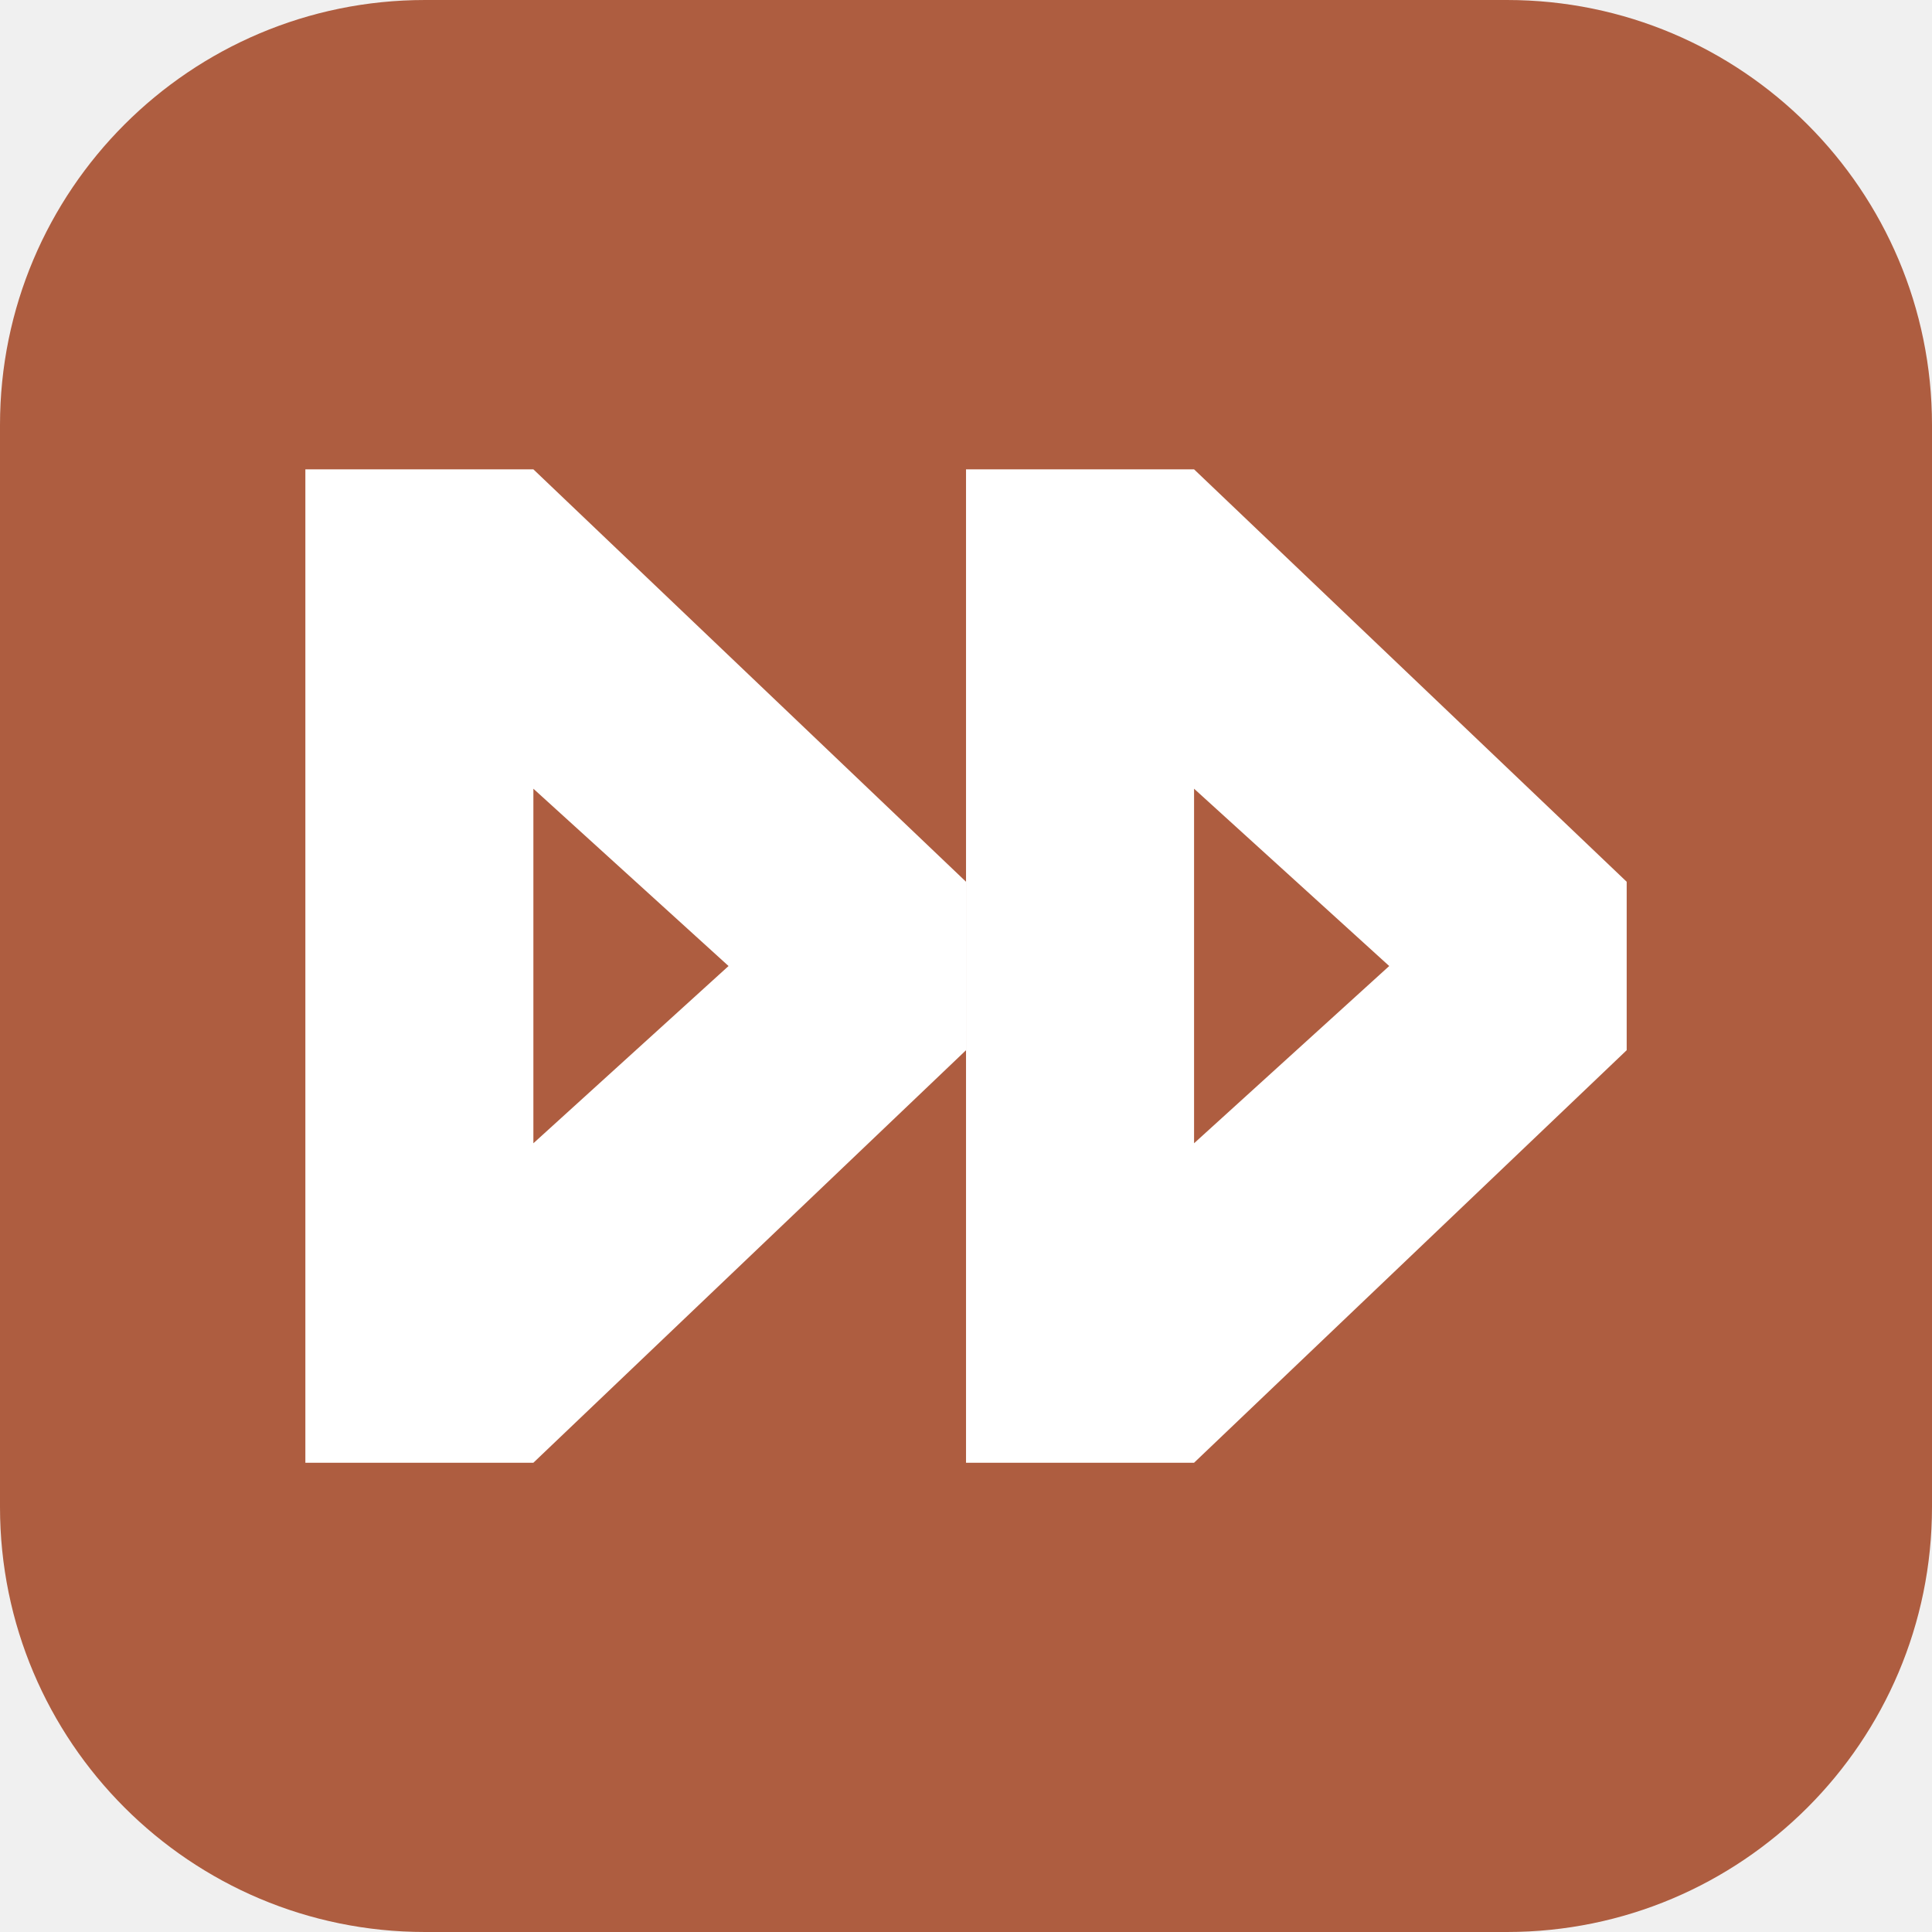
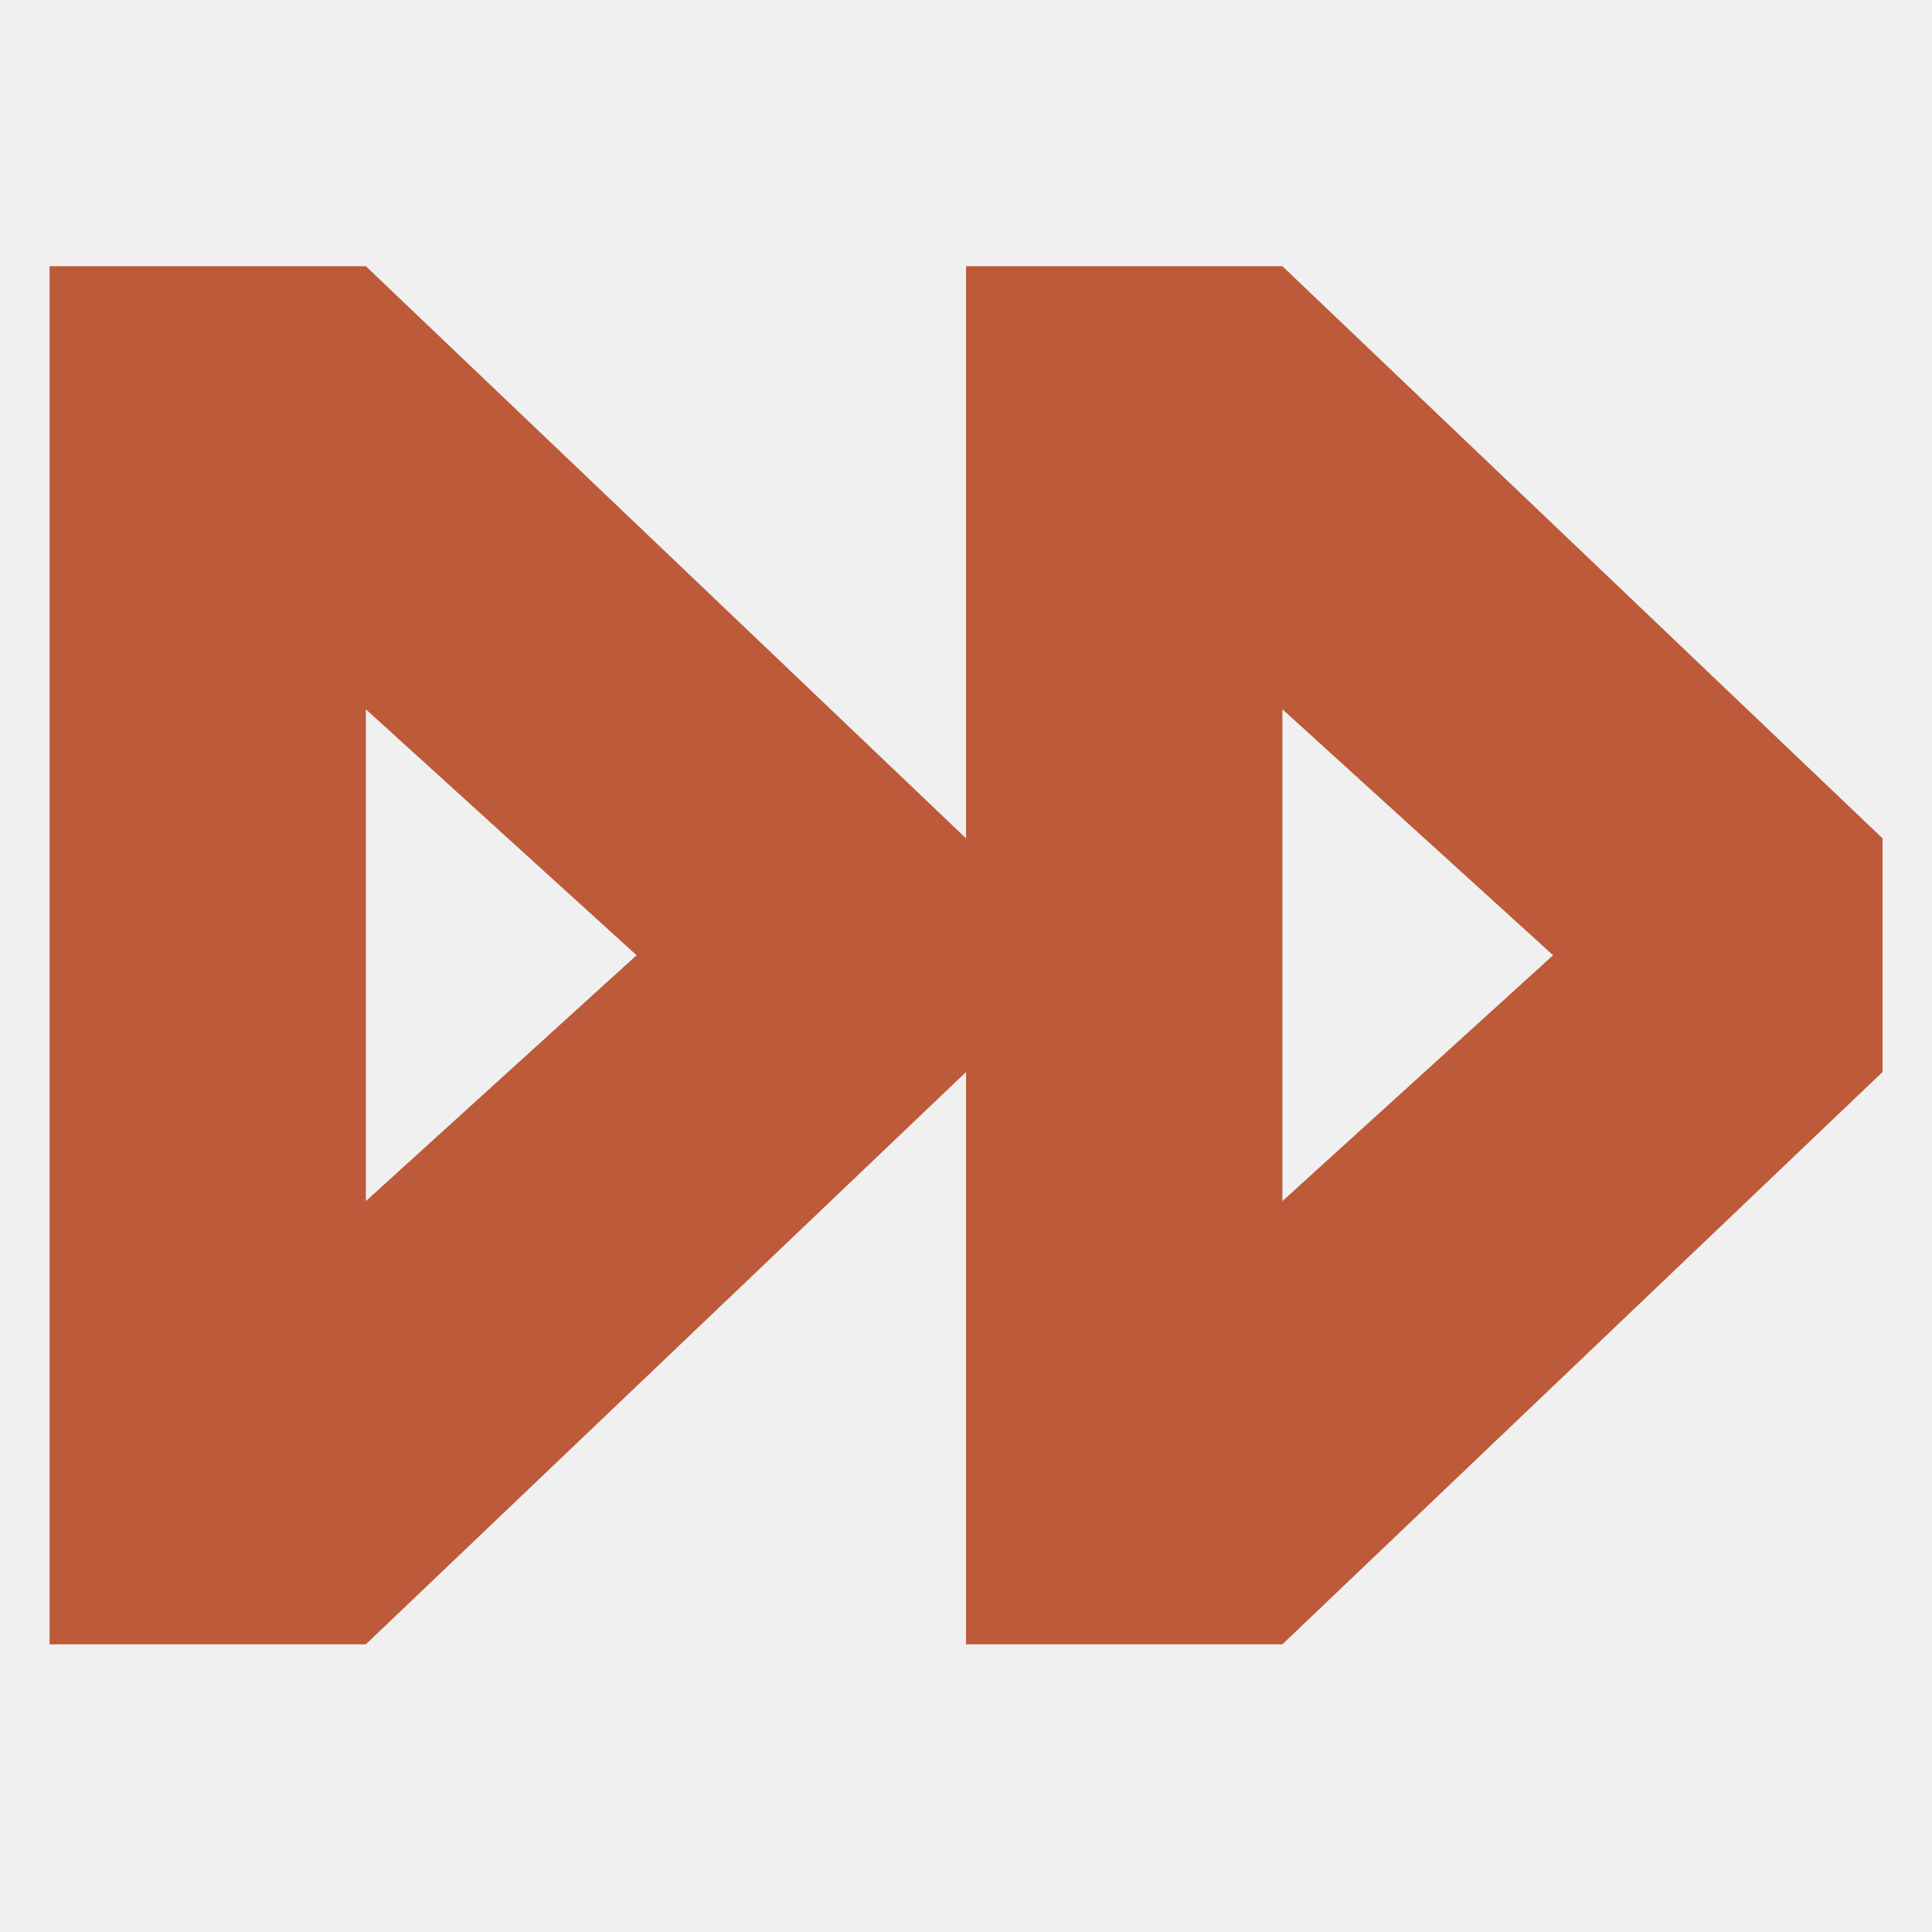
- <svg xmlns="http://www.w3.org/2000/svg" viewBox="383.116 259.686 75.758 75.758">
-   <rect x="383.116" y="259.686" width="75.758" height="75.758" rx="16.667" fill="#AE5D40" />
-   <g fill="#ffffff">
+ <svg xmlns="http://www.w3.org/2000/svg" viewBox="393.69 270.565 54.61 54.61">
+   <g fill="#BC5A3A">
    <path d="M 429.938 304.516 L 429.938 290.613 L 437.59 297.566 Z M 429.938 278.09 L 420.996 278.09 L 420.996 317.043 L 429.938 317.043 L 446.902 300.867 L 446.902 294.262 Z M 429.938 278.09 " />
    <path d="M 404.031 304.516 L 404.031 290.613 L 411.684 297.566 Z M 404.031 278.09 L 395.09 278.09 L 395.09 317.043 L 404.031 317.043 L 420.996 300.867 L 420.996 294.262 Z M 404.031 278.09 " />
  </g>
</svg>
